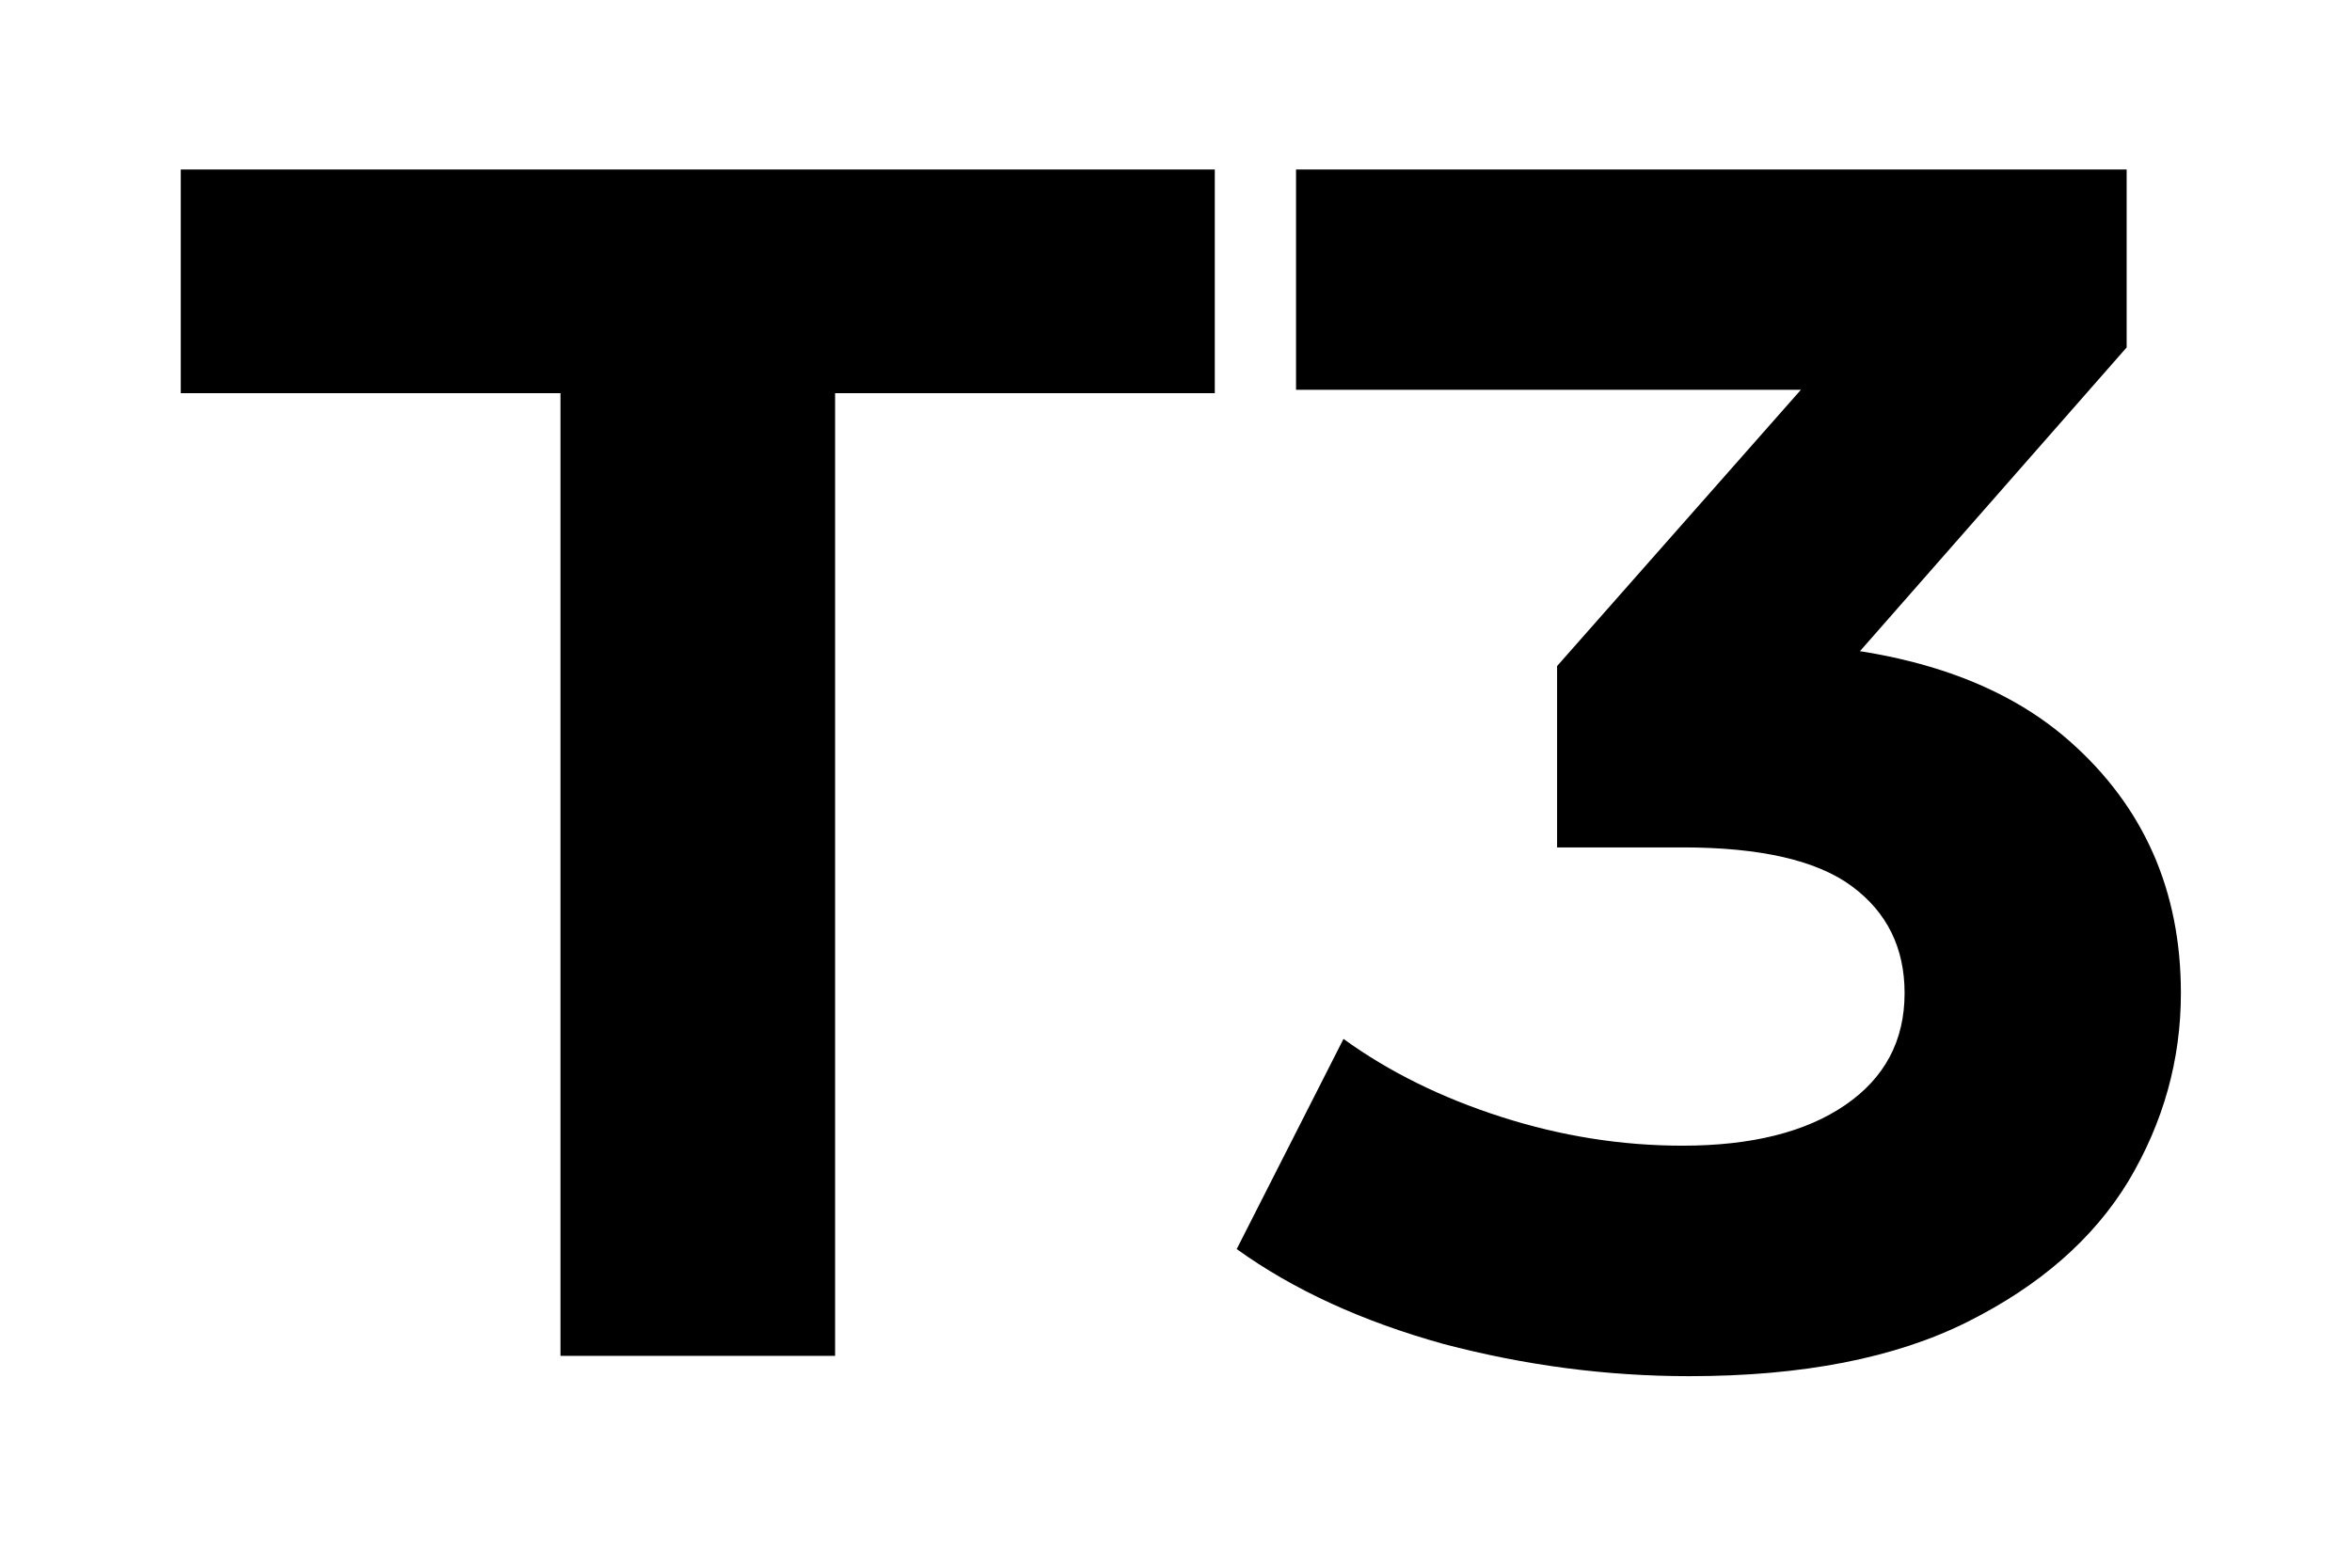
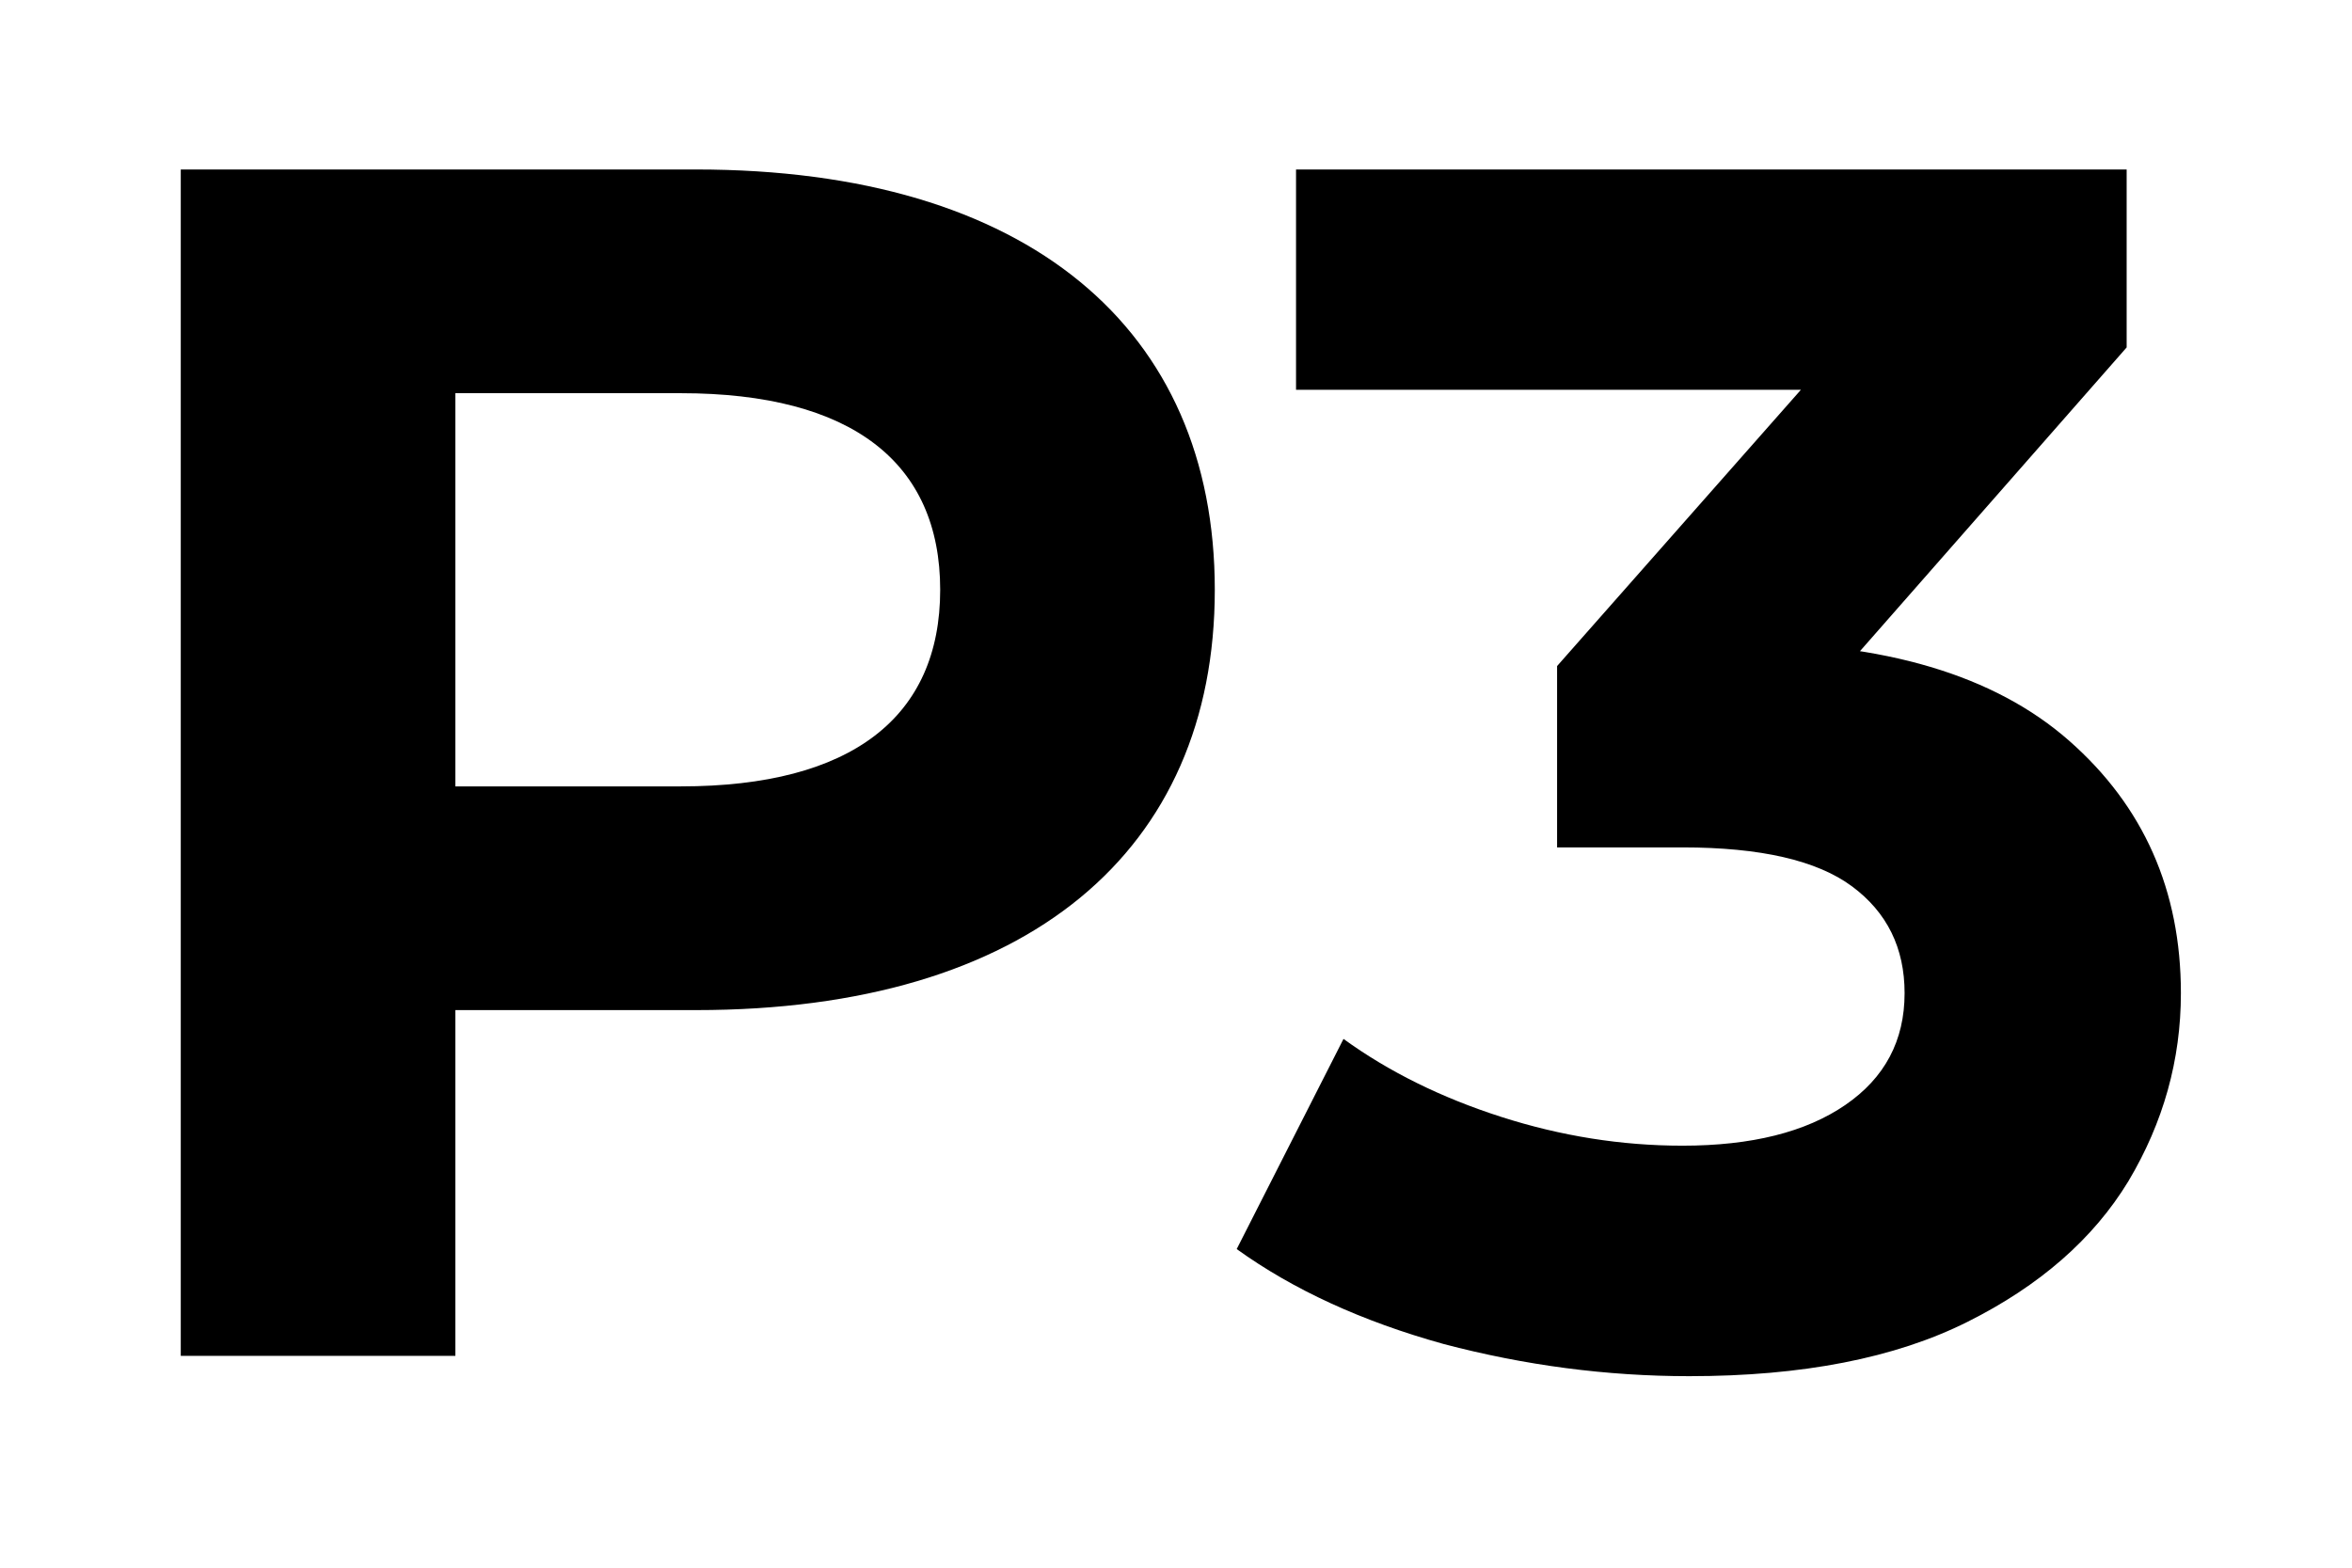
<svg xmlns="http://www.w3.org/2000/svg" width="111" height="74" viewBox="7 29 111 74" fill="none">
-   <path d="M33.451 93V47.56H15.531V37H64.331V47.56H46.411V93H33.451ZM86.725 93.96C82.832 93.96 78.965 93.453 75.125 92.44C71.285 91.373 68.032 89.88 65.365 87.96L70.405 78.04C72.539 79.587 75.019 80.813 77.845 81.72C80.672 82.627 83.525 83.08 86.405 83.08C89.659 83.08 92.219 82.44 94.085 81.16C95.952 79.88 96.885 78.12 96.885 75.88C96.885 73.747 96.059 72.067 94.405 70.84C92.752 69.613 90.085 69 86.405 69H80.485V60.44L96.085 42.76L97.525 47.4H68.165V37H107.365V45.4L91.845 63.08L85.285 59.32H89.045C95.925 59.32 101.125 60.867 104.645 63.96C108.165 67.053 109.925 71.027 109.925 75.88C109.925 79.027 109.099 81.987 107.445 84.76C105.792 87.48 103.259 89.693 99.845 91.4C96.432 93.107 92.059 93.96 86.725 93.96Z" fill="black" />
+   <path d="M15.531 93V37H39.851C55.531 37 64.331 44.52 64.331 56.84C64.331 69.16 55.531 76.68 39.851 76.68H28.491V93H15.531ZM28.491 66.12H39.131C47.211 66.12 51.371 62.84 51.371 56.84C51.371 50.84 47.211 47.56 39.131 47.56H28.491V66.12ZM86.725 93.96C82.832 93.96 78.965 93.453 75.125 92.44C71.285 91.373 68.032 89.88 65.365 87.96L70.405 78.04C72.539 79.587 75.019 80.813 77.845 81.72C80.672 82.627 83.525 83.08 86.405 83.08C89.659 83.08 92.219 82.44 94.085 81.16C95.952 79.88 96.885 78.12 96.885 75.88C96.885 73.747 96.059 72.067 94.405 70.84C92.752 69.613 90.085 69 86.405 69H80.485V60.44L96.085 42.76L97.525 47.4H68.165V37H107.365V45.4L91.845 63.08L85.285 59.32H89.045C95.925 59.32 101.125 60.867 104.645 63.96C108.165 67.053 109.925 71.027 109.925 75.88C109.925 79.027 109.099 81.987 107.445 84.76C105.792 87.48 103.259 89.693 99.845 91.4C96.432 93.107 92.059 93.96 86.725 93.96Z" fill="black" />
</svg>
